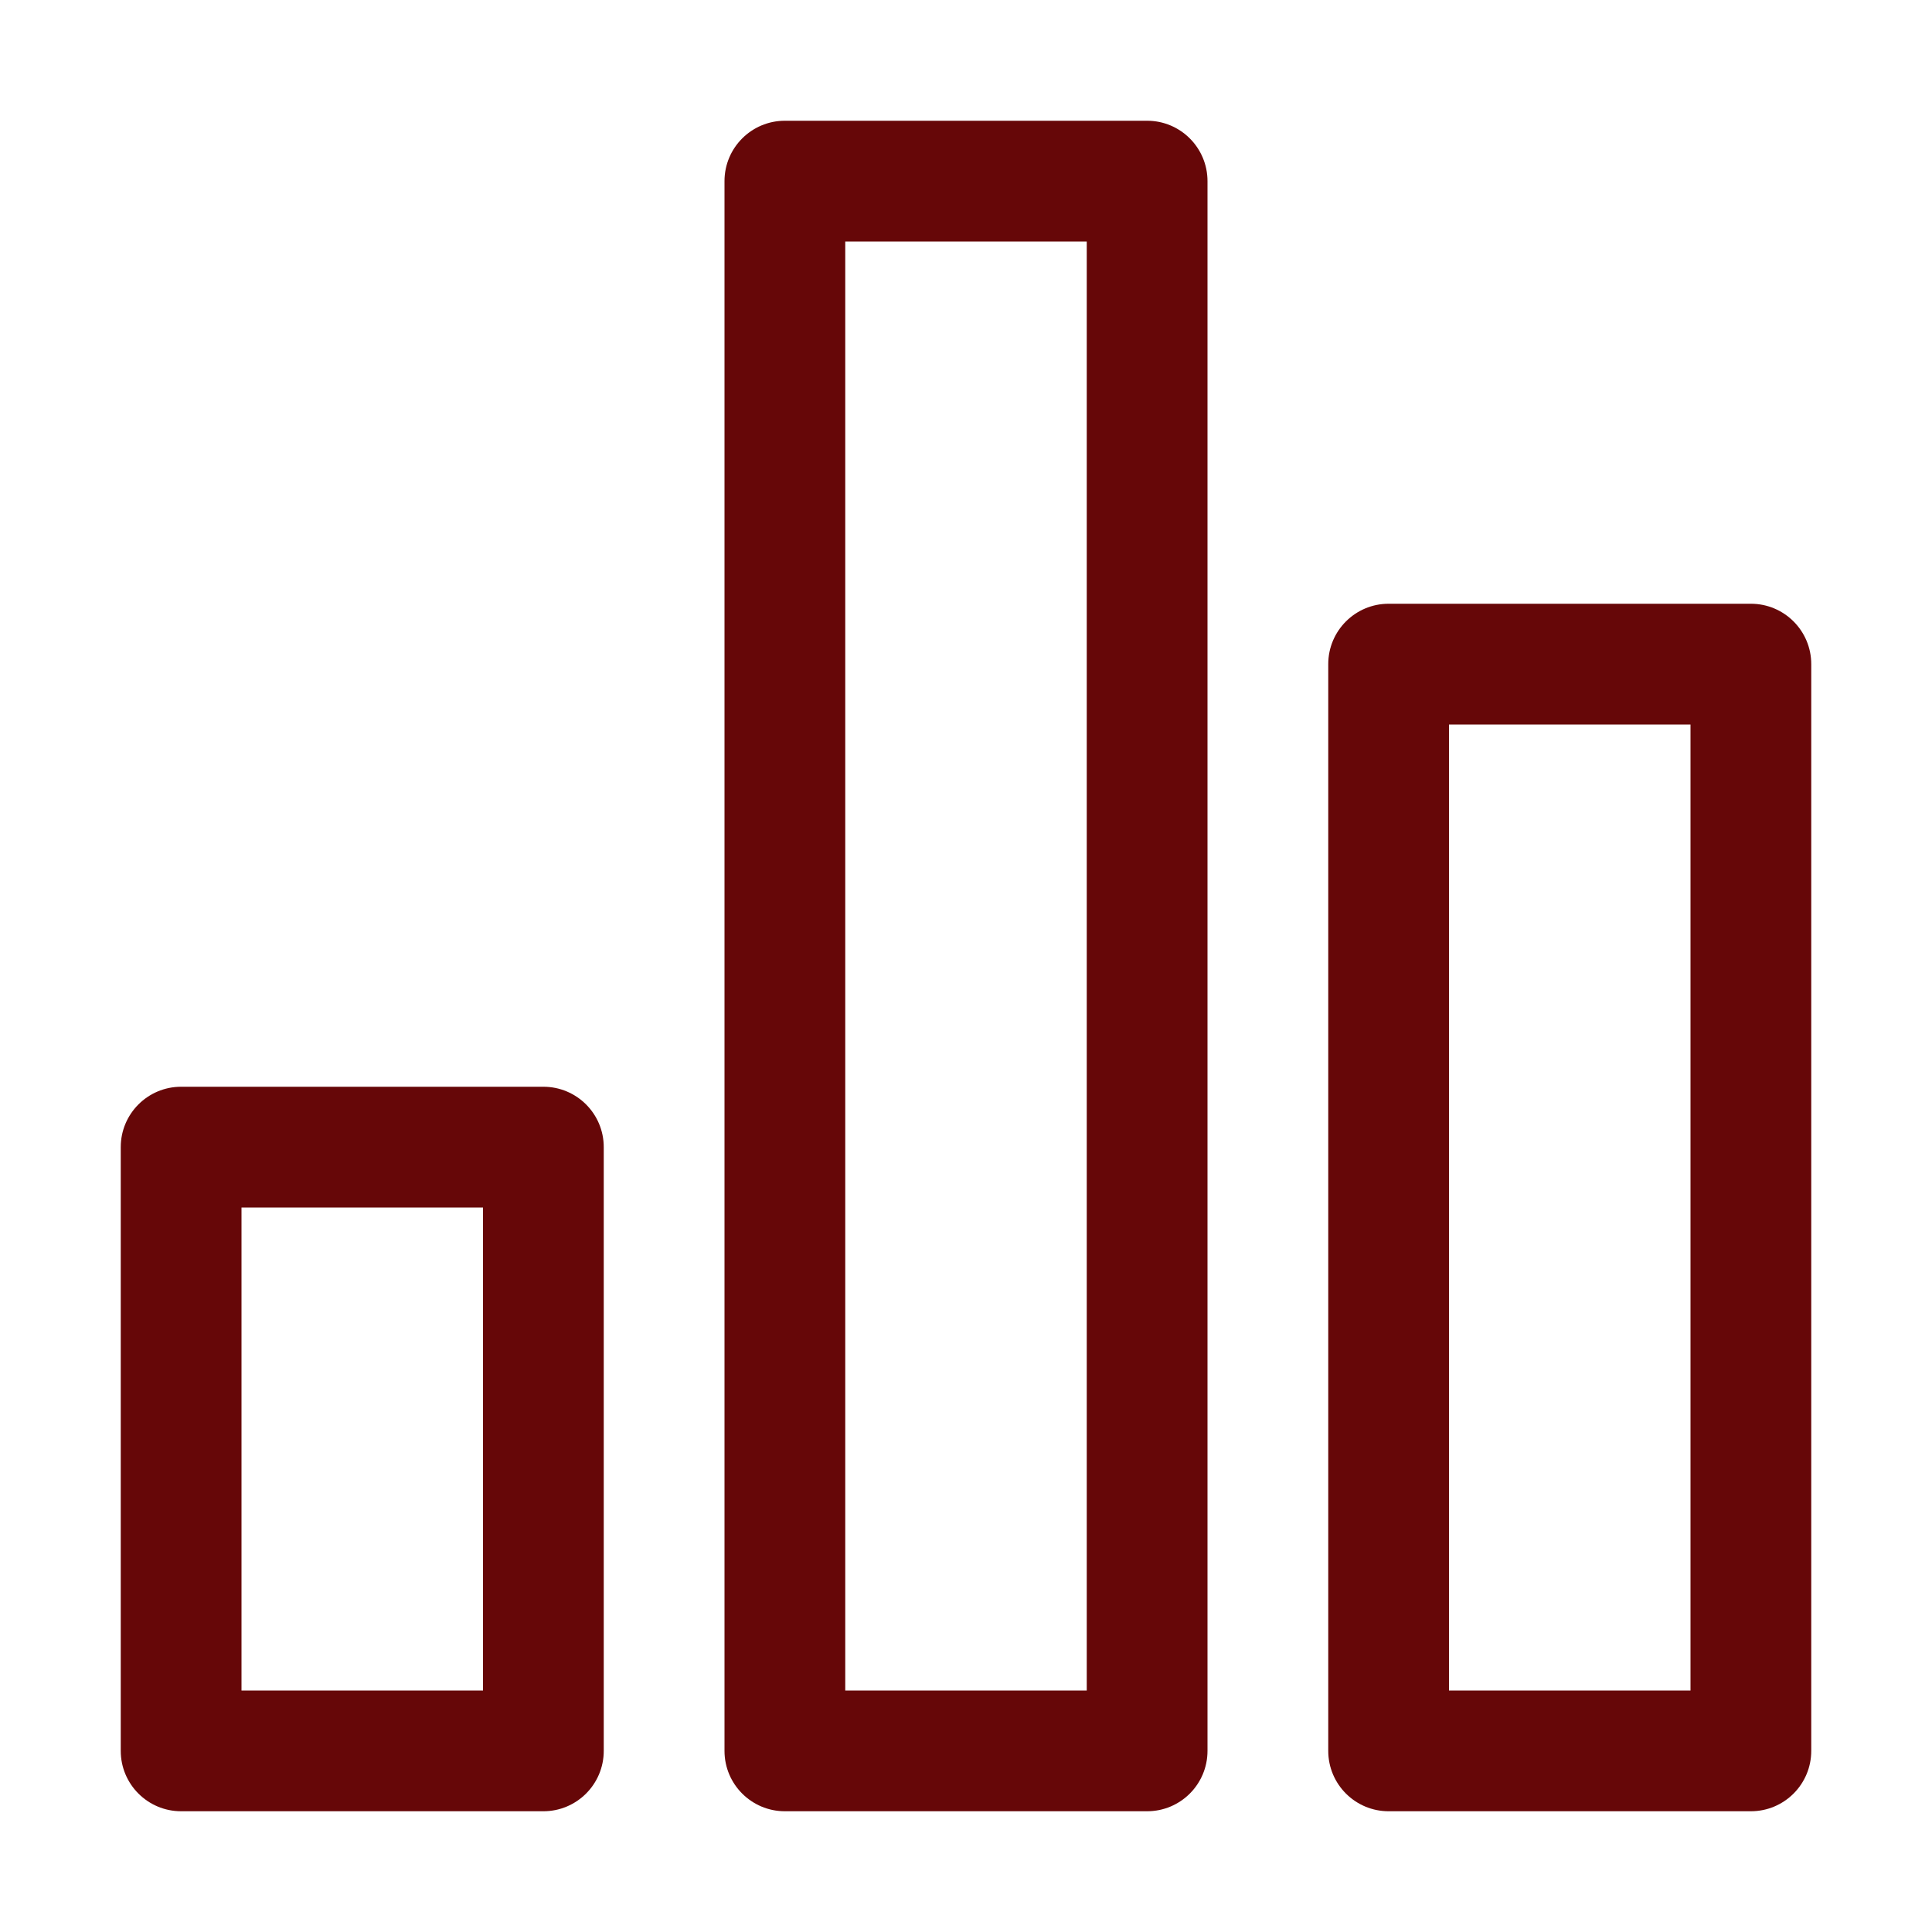
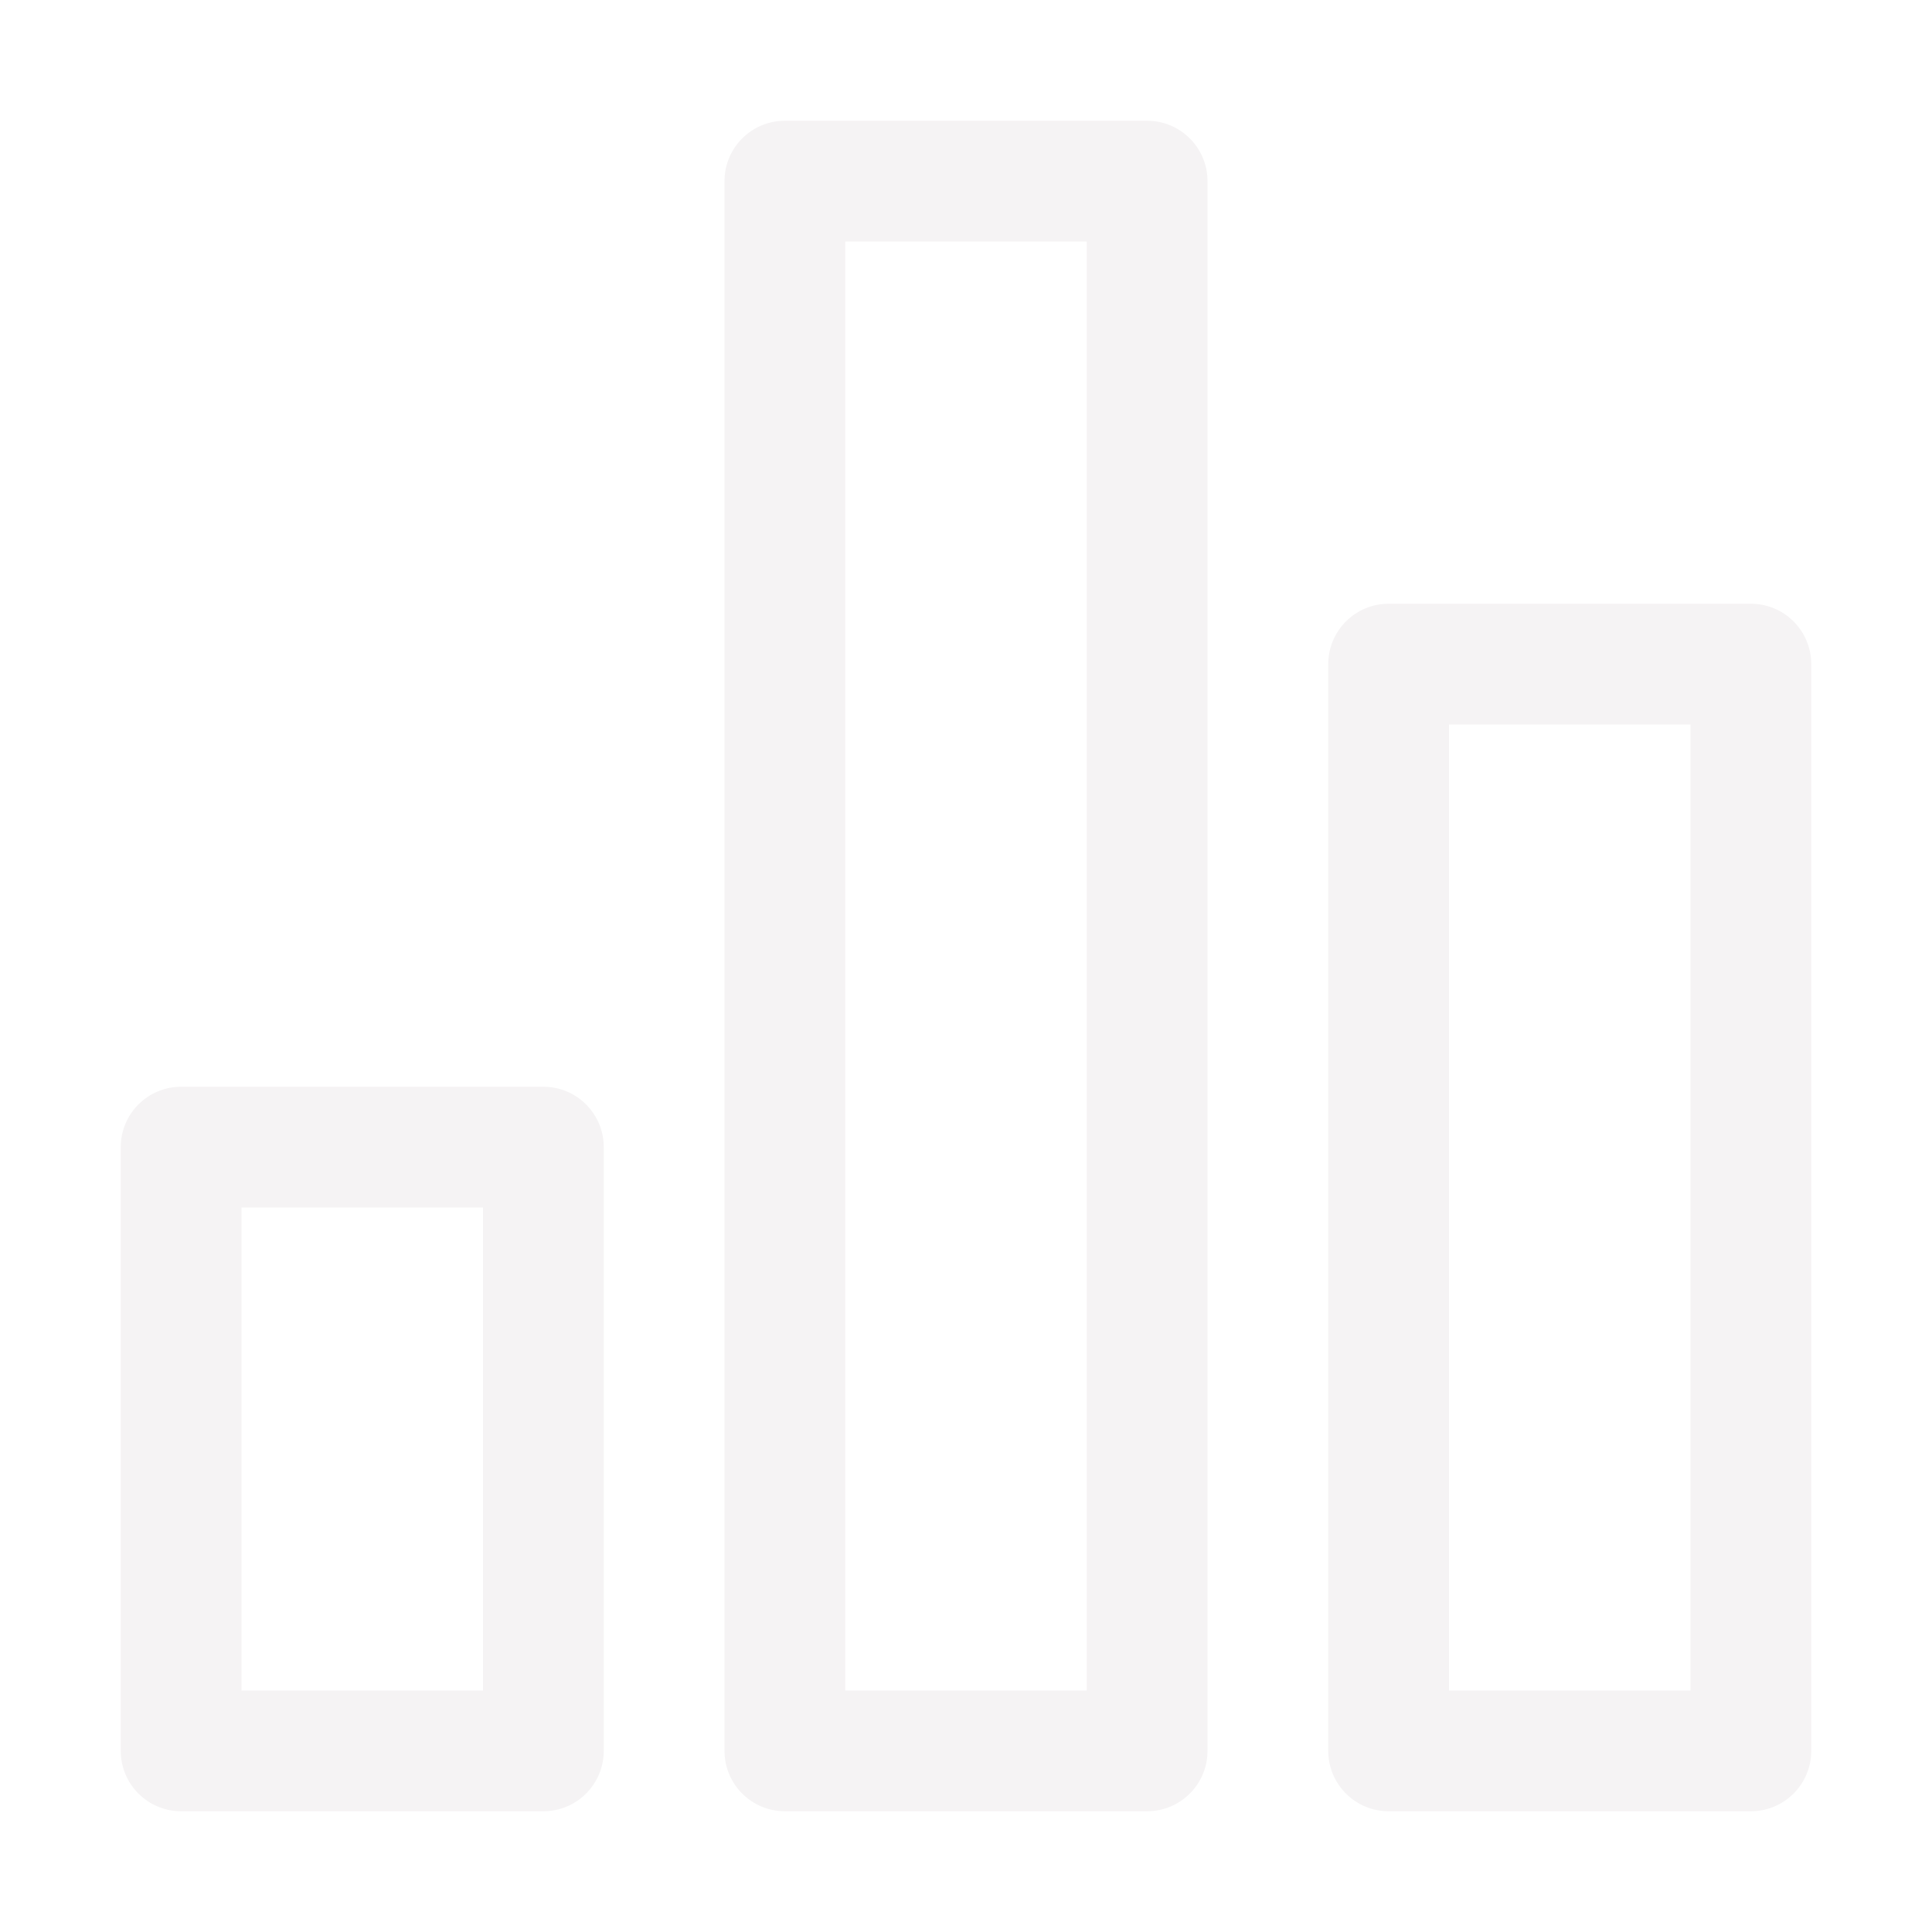
- <svg xmlns="http://www.w3.org/2000/svg" fill="#660708" id="Layer_1" height="512" viewBox="0 0 32 32" width="512" data-name="Layer 1">
+ <svg xmlns="http://www.w3.org/2000/svg" fill="#F5F3F4" id="Layer_1" height="512" viewBox="0 0 32 32" width="512" data-name="Layer 1">
  <path d="m9 18h-6a1 1 0 0 0 -1 1v10a1 1 0 0 0 1 1h6a1 1 0 0 0 1-1v-10a1 1 0 0 0 -1-1zm-1 10h-4v-8h4z" />
  <path d="m29 10h-6a1 1 0 0 0 -1 1v18a1 1 0 0 0 1 1h6a1 1 0 0 0 1-1v-18a1 1 0 0 0 -1-1zm-1 18h-4v-16h4z" />
  <path d="m19 2h-6a1 1 0 0 0 -1 1v26a1 1 0 0 0 1 1h6a1 1 0 0 0 1-1v-26a1 1 0 0 0 -1-1zm-1 26h-4v-24h4z" />
</svg>
